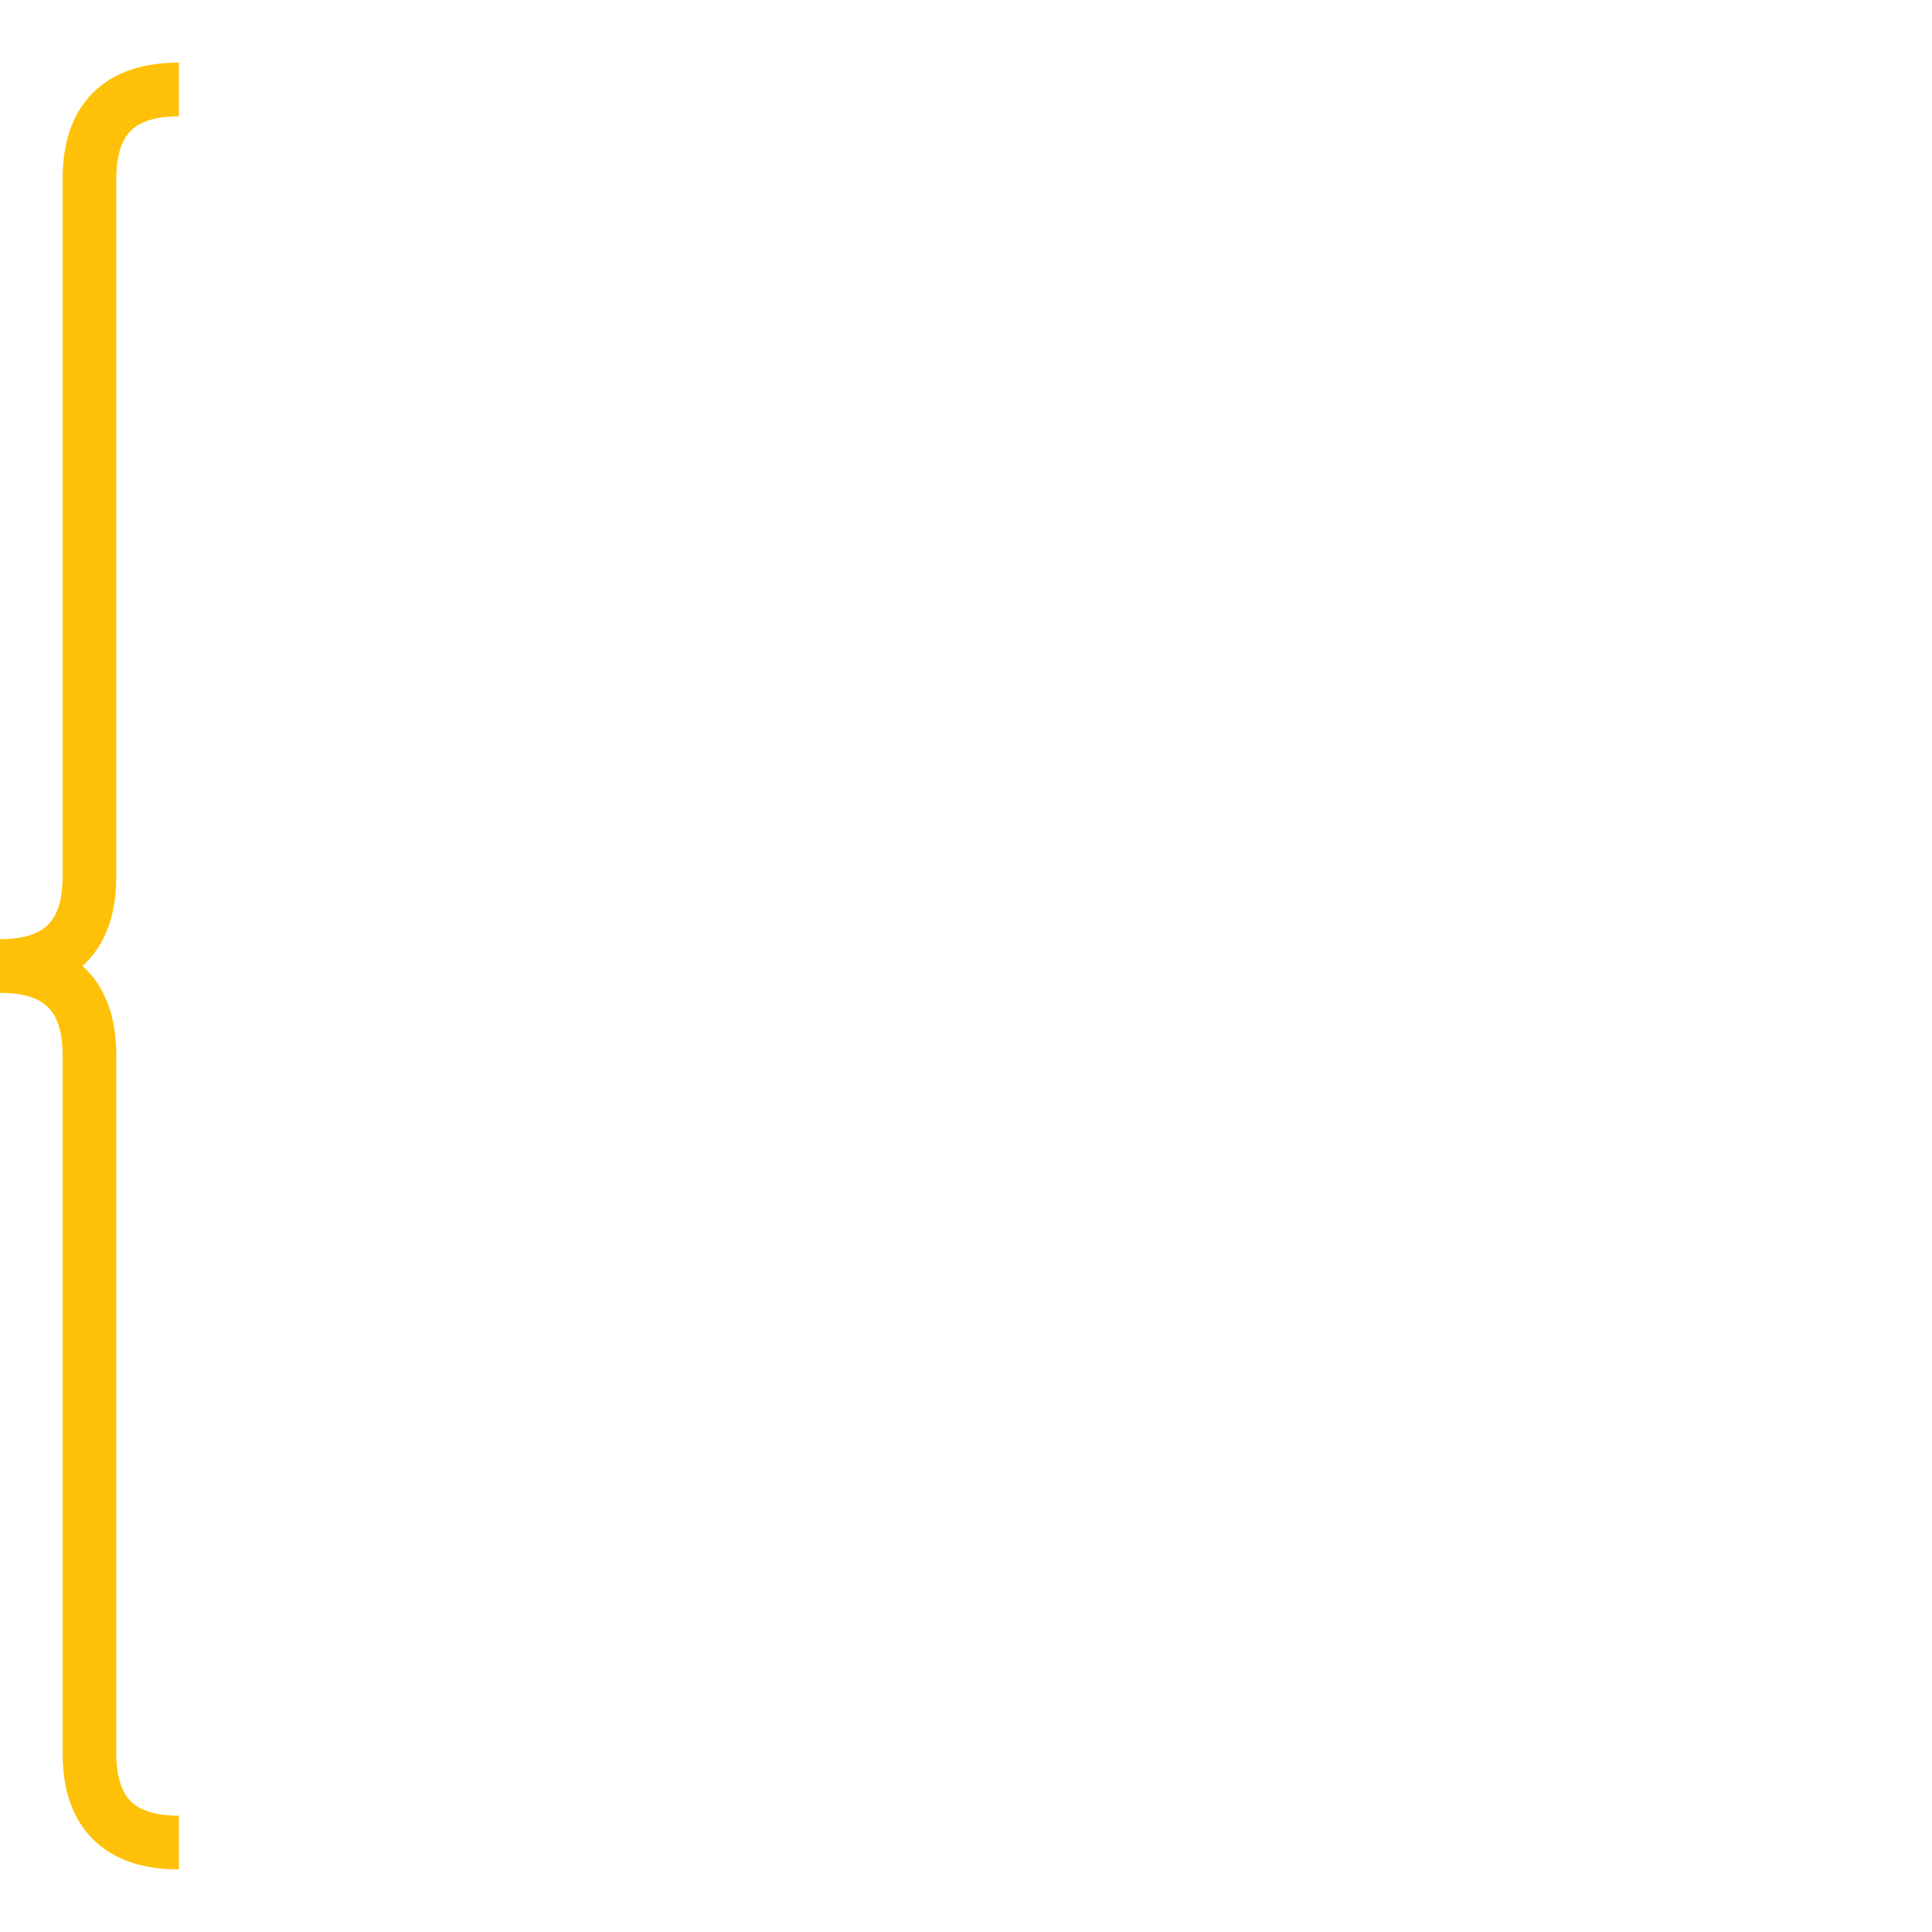
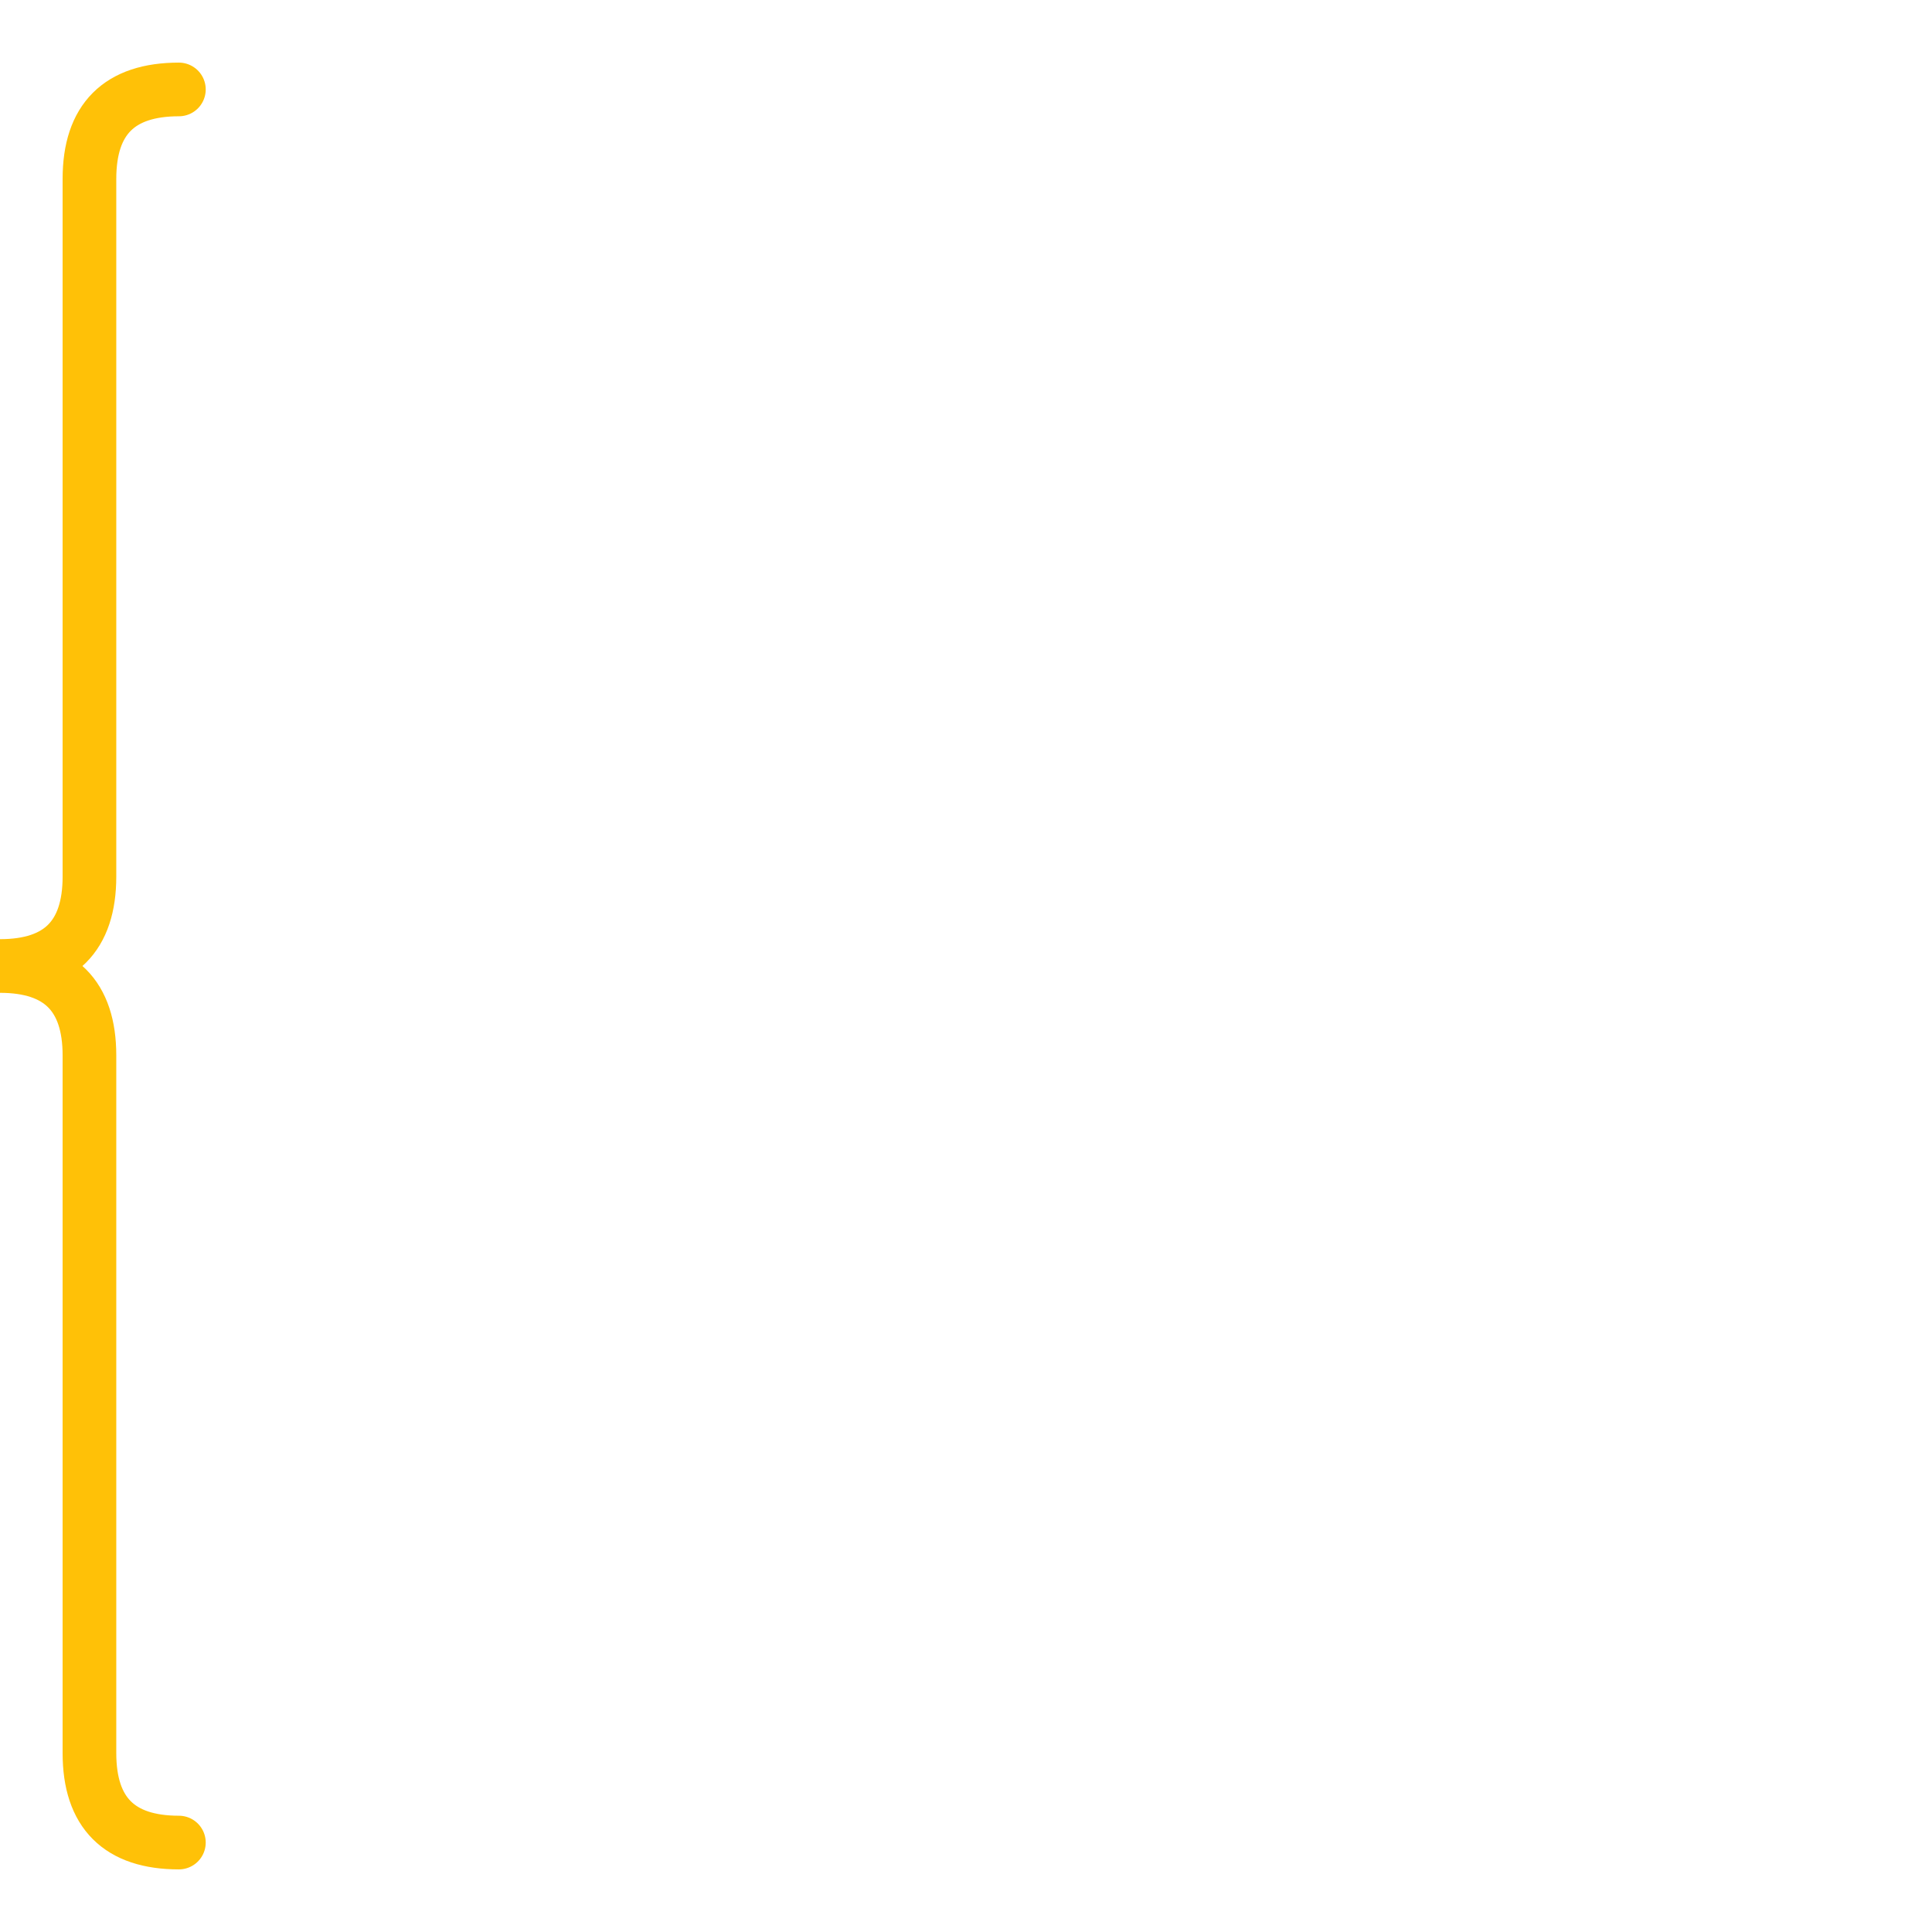
<svg xmlns="http://www.w3.org/2000/svg" version="1.1" x="0px" y="0px" width="1080px" height="1080px" viewBox="0 0 1080 1080" xml:space="preserve">
-   <path d="m 100 50 q -50 0 -50 50 v 0 390 q 0 50 -50 50 q 50 0 50 50 v 390 q 0 50 50 50" stroke="#FFC107" stroke-width="30" fill="none" />
+   <path d="m 100 50 q -50 0 -50 50 v 0 390 q 0 50 -50 50 q 50 0 50 50 v 390 q 0 50 50 50" stroke="#FFC107" stroke-width="30" fill="none" stroke-linecap="round" />
</svg>
